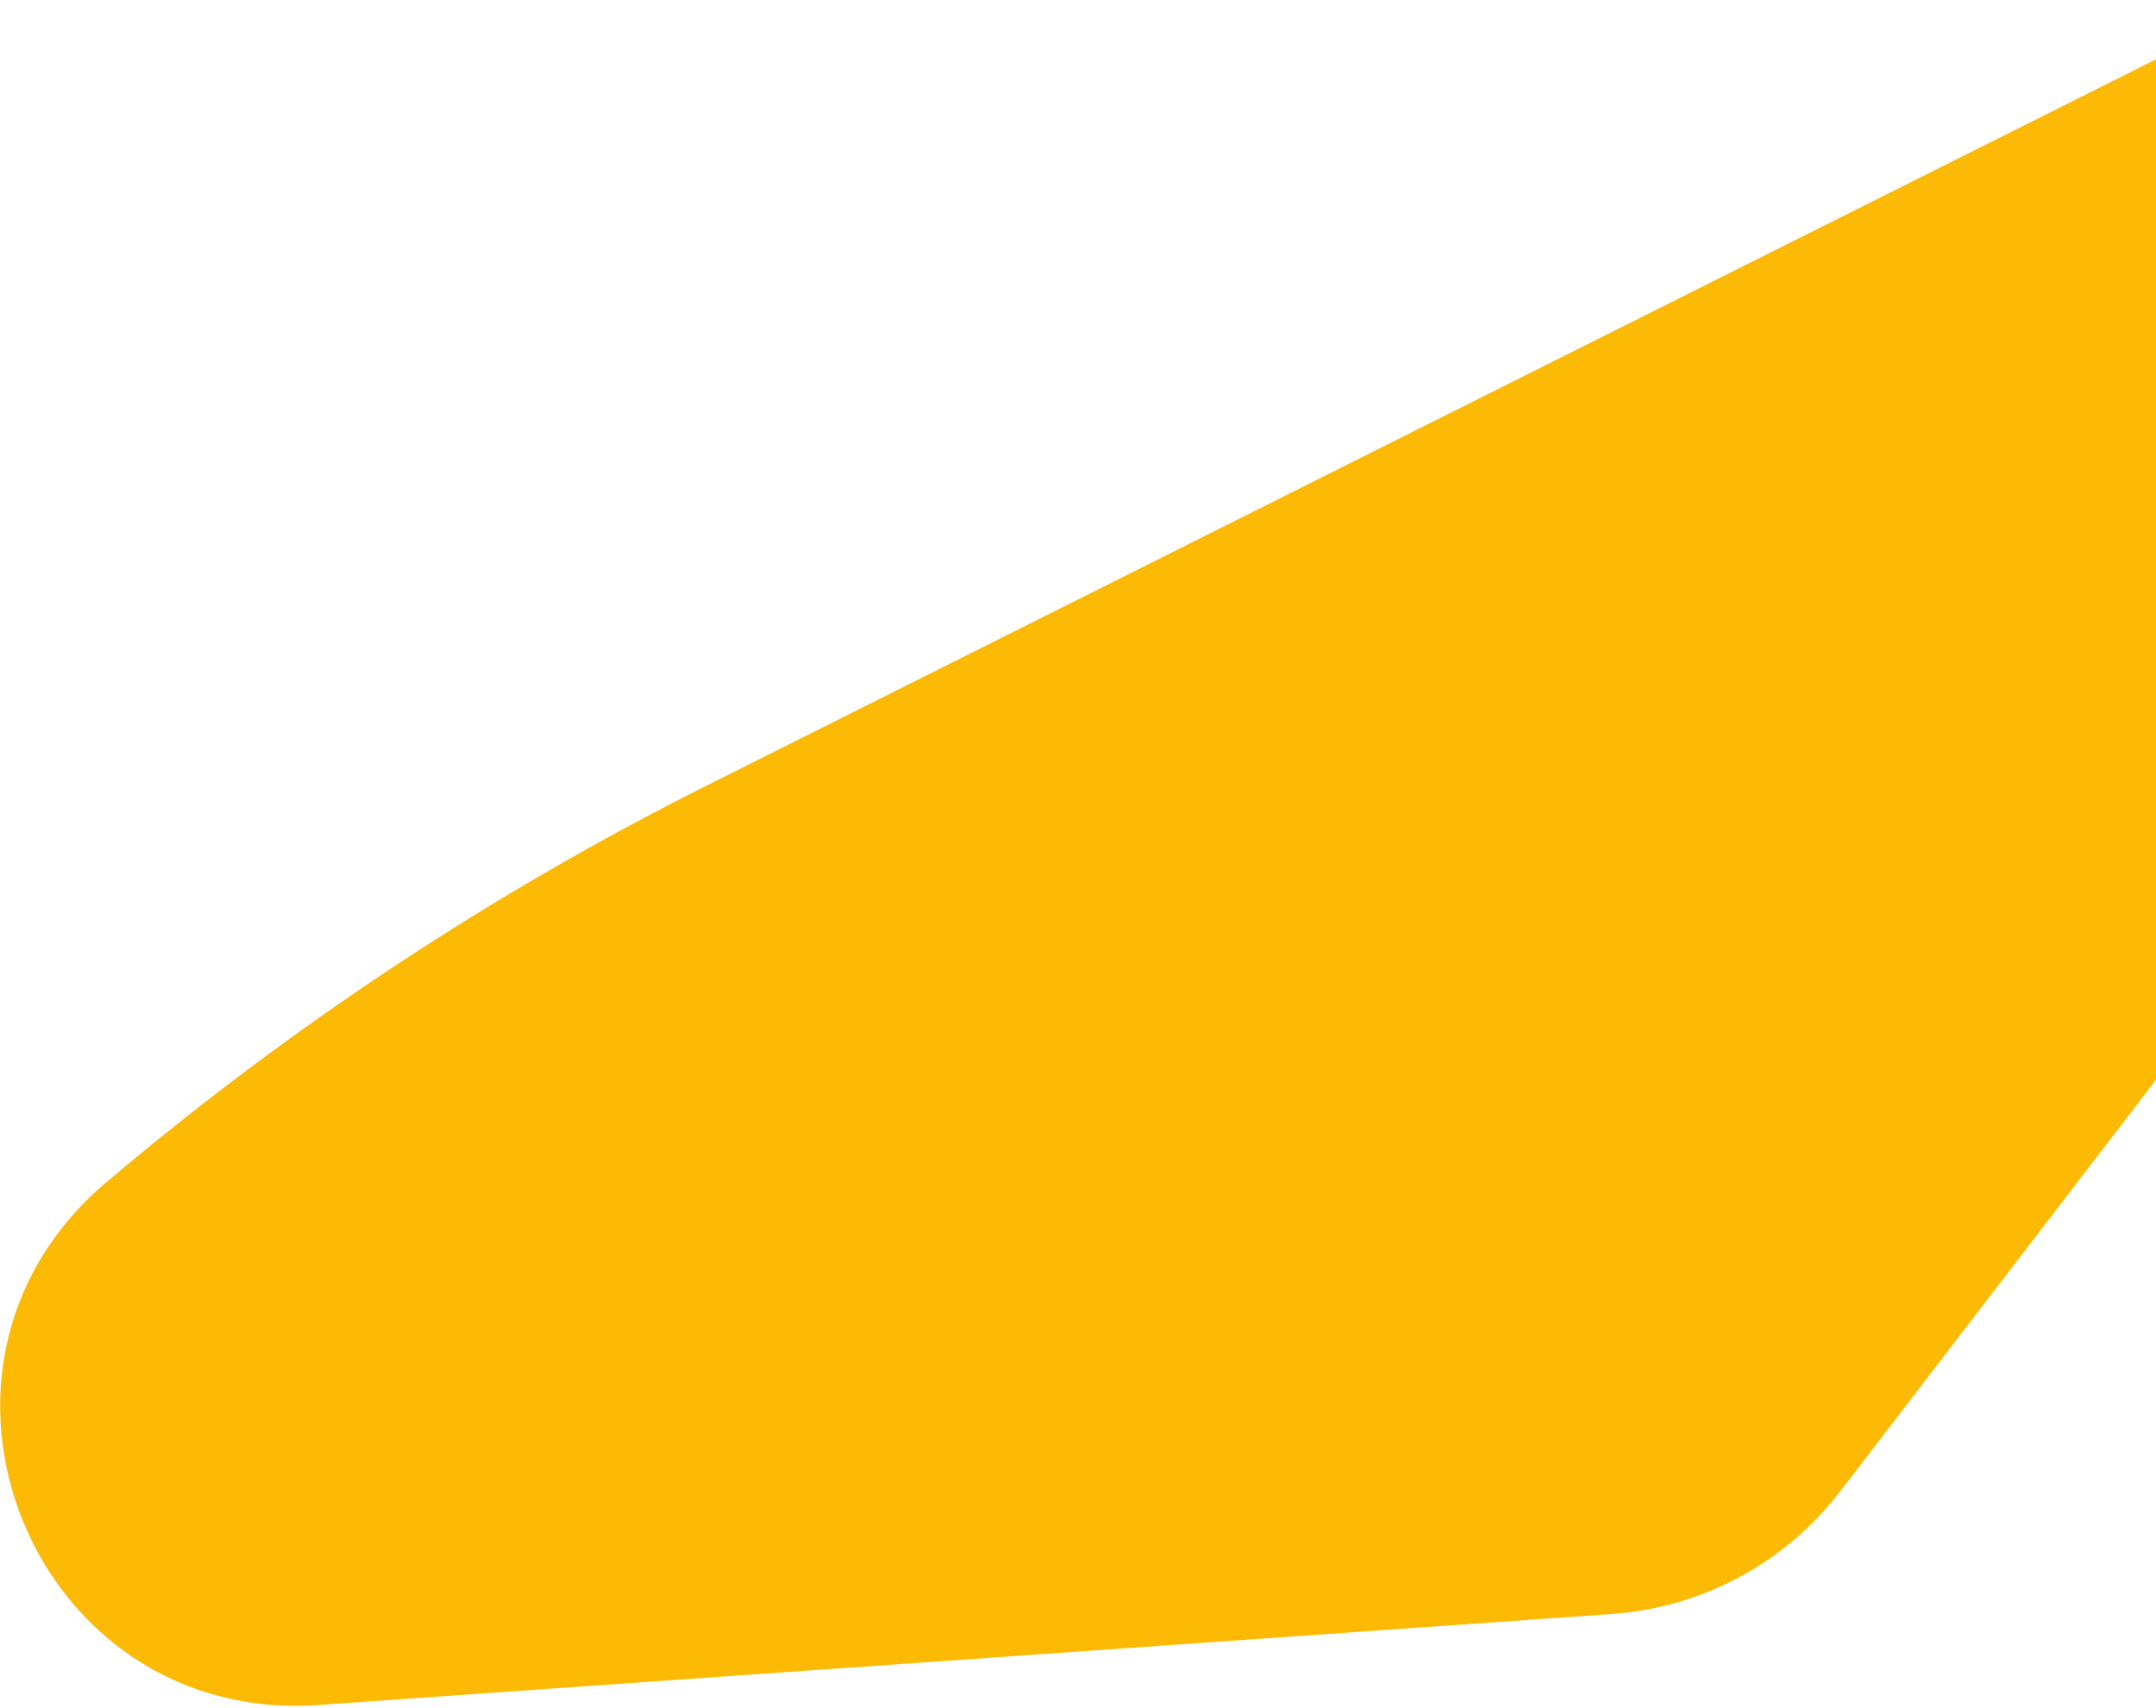
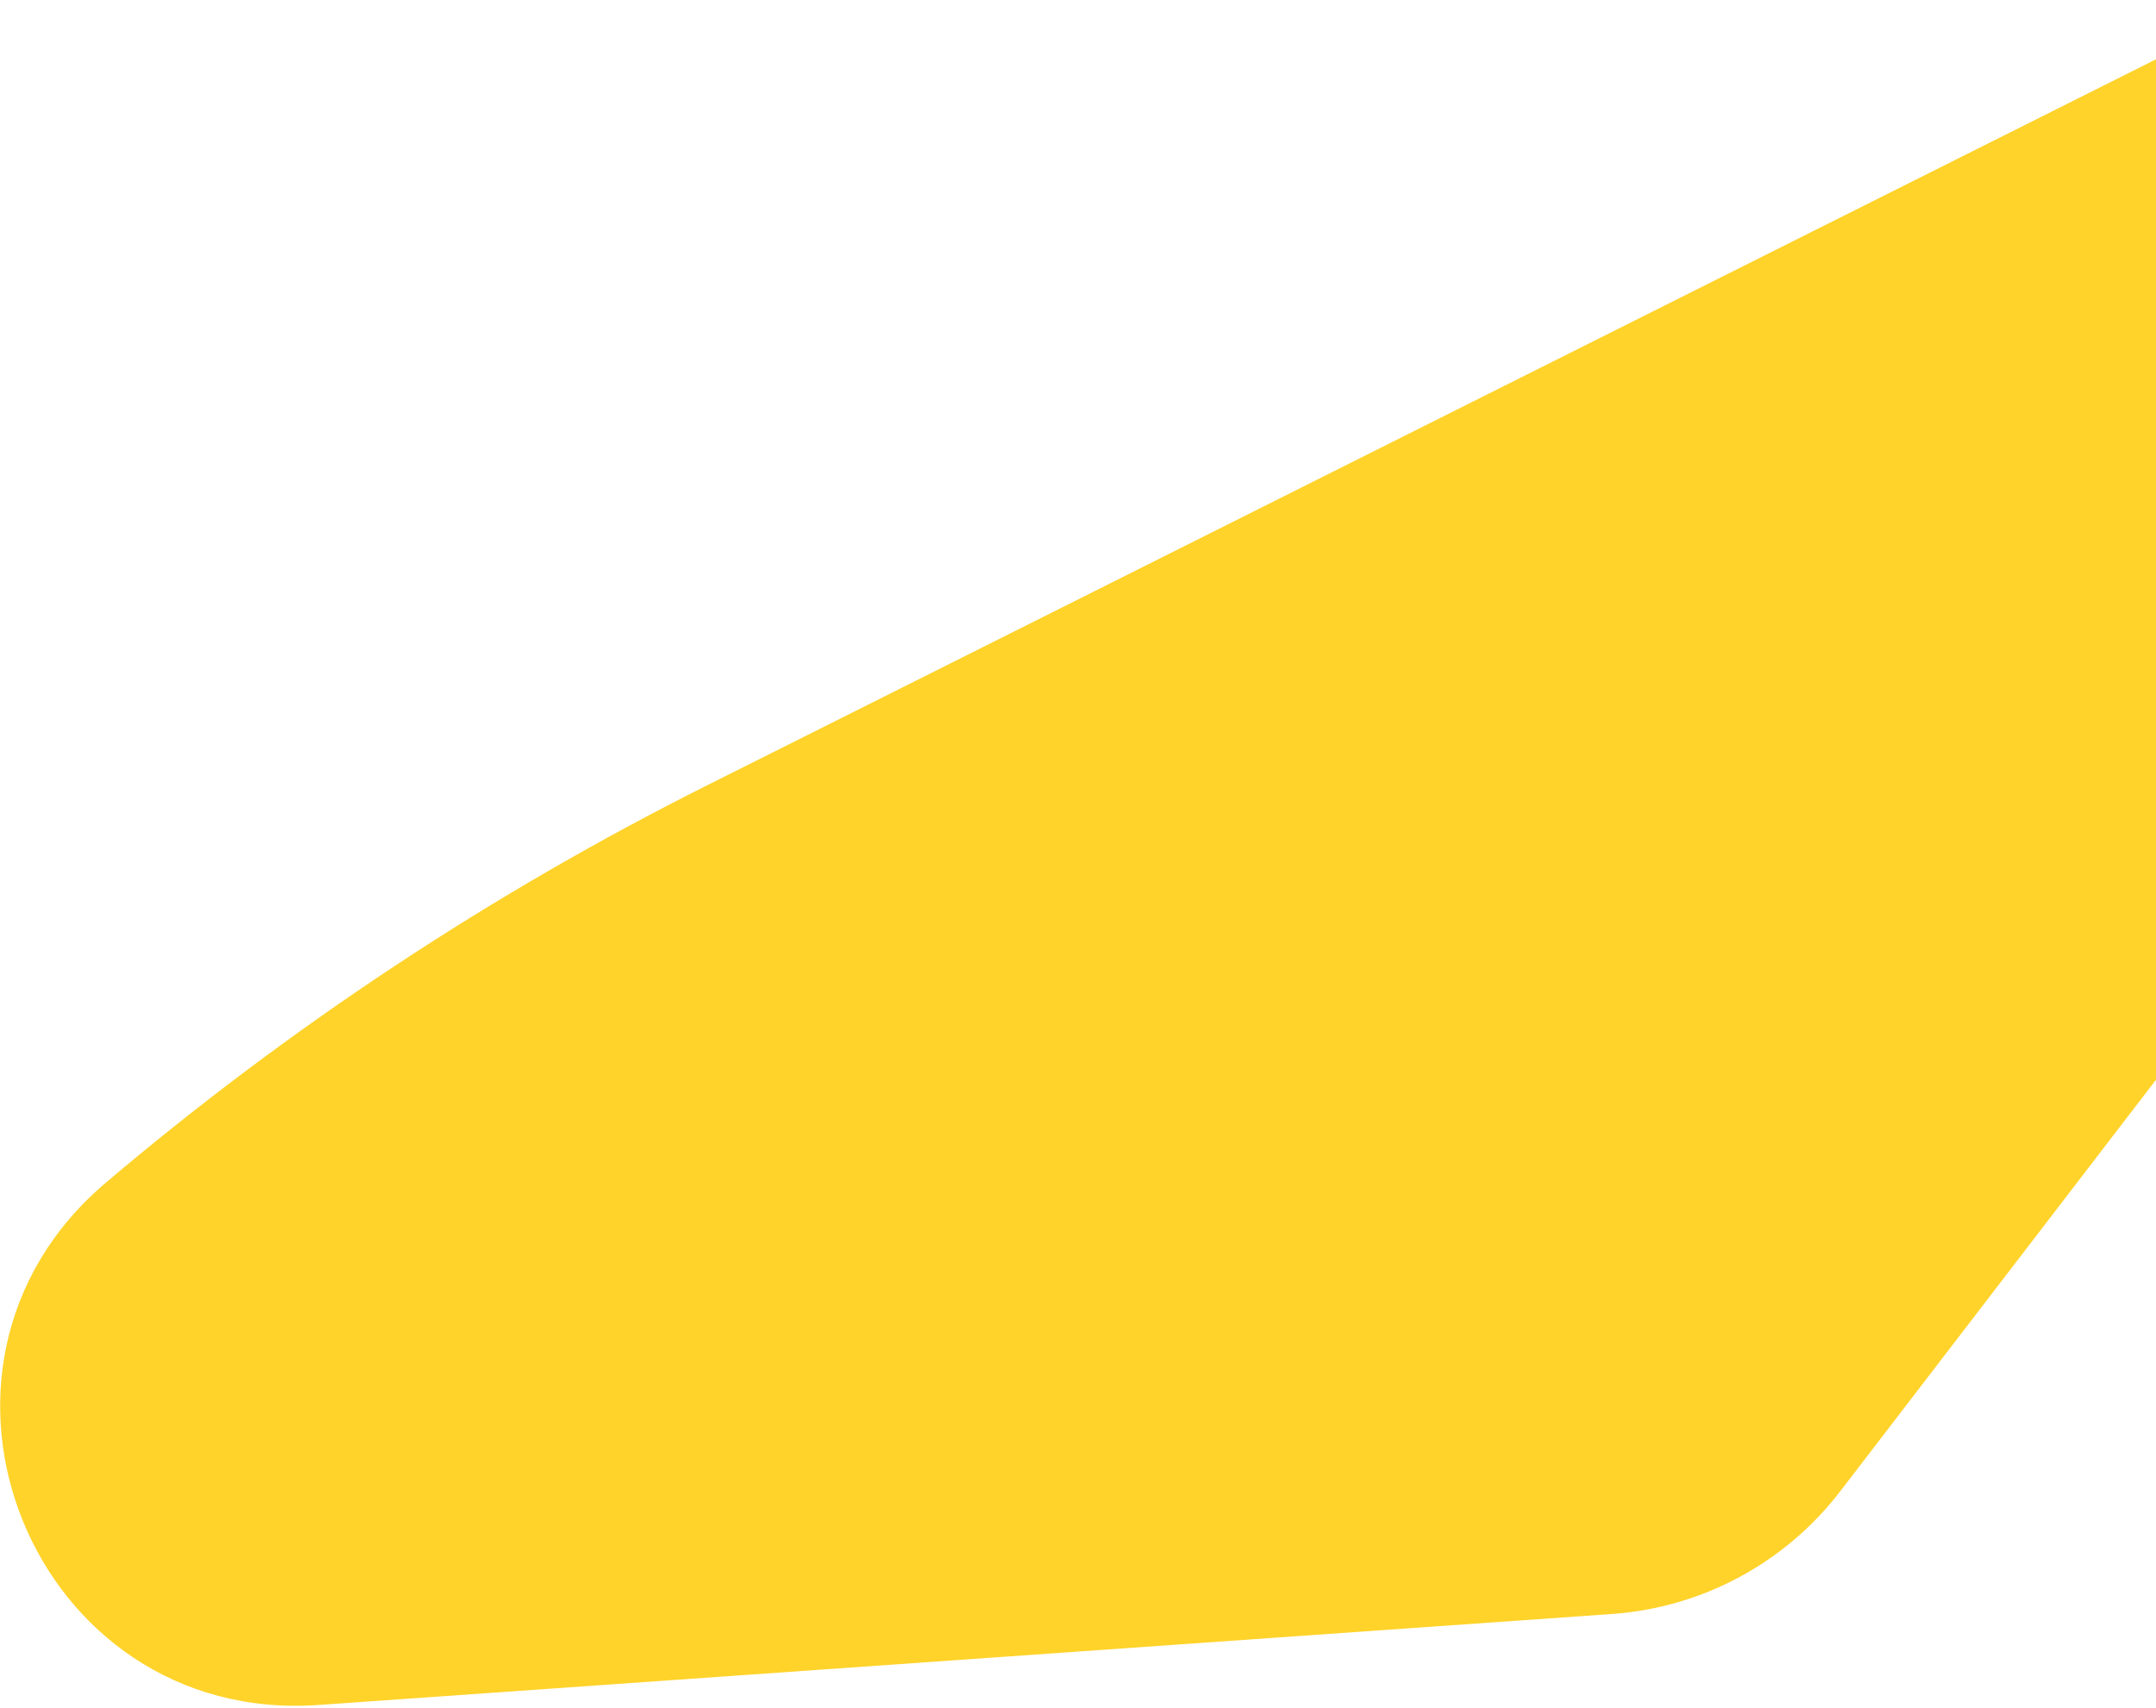
<svg xmlns="http://www.w3.org/2000/svg" width="895" height="709" viewBox="0 0 895 709" fill="none">
-   <path d="M43.906 491.097C120.361 426.265 204.29 370.801 293.908 325.886L913.491 15.359C1037.82 -46.954 1160.77 101.856 1076.13 212.204L763.925 619.215C741.093 648.98 706.597 667.528 669.177 670.161L132.228 707.942C13.481 716.297 -46.886 568.087 43.906 491.097V491.097Z" fill="#FDBA04" />
+   <path d="M43.906 491.097C120.361 426.265 204.29 370.801 293.908 325.886L913.491 15.359C1037.82 -46.954 1160.77 101.856 1076.13 212.204L763.925 619.215C741.093 648.98 706.597 667.528 669.177 670.161L132.228 707.942C13.481 716.297 -46.886 568.087 43.906 491.097V491.097Z" fill="#FFD32A" />
</svg>
